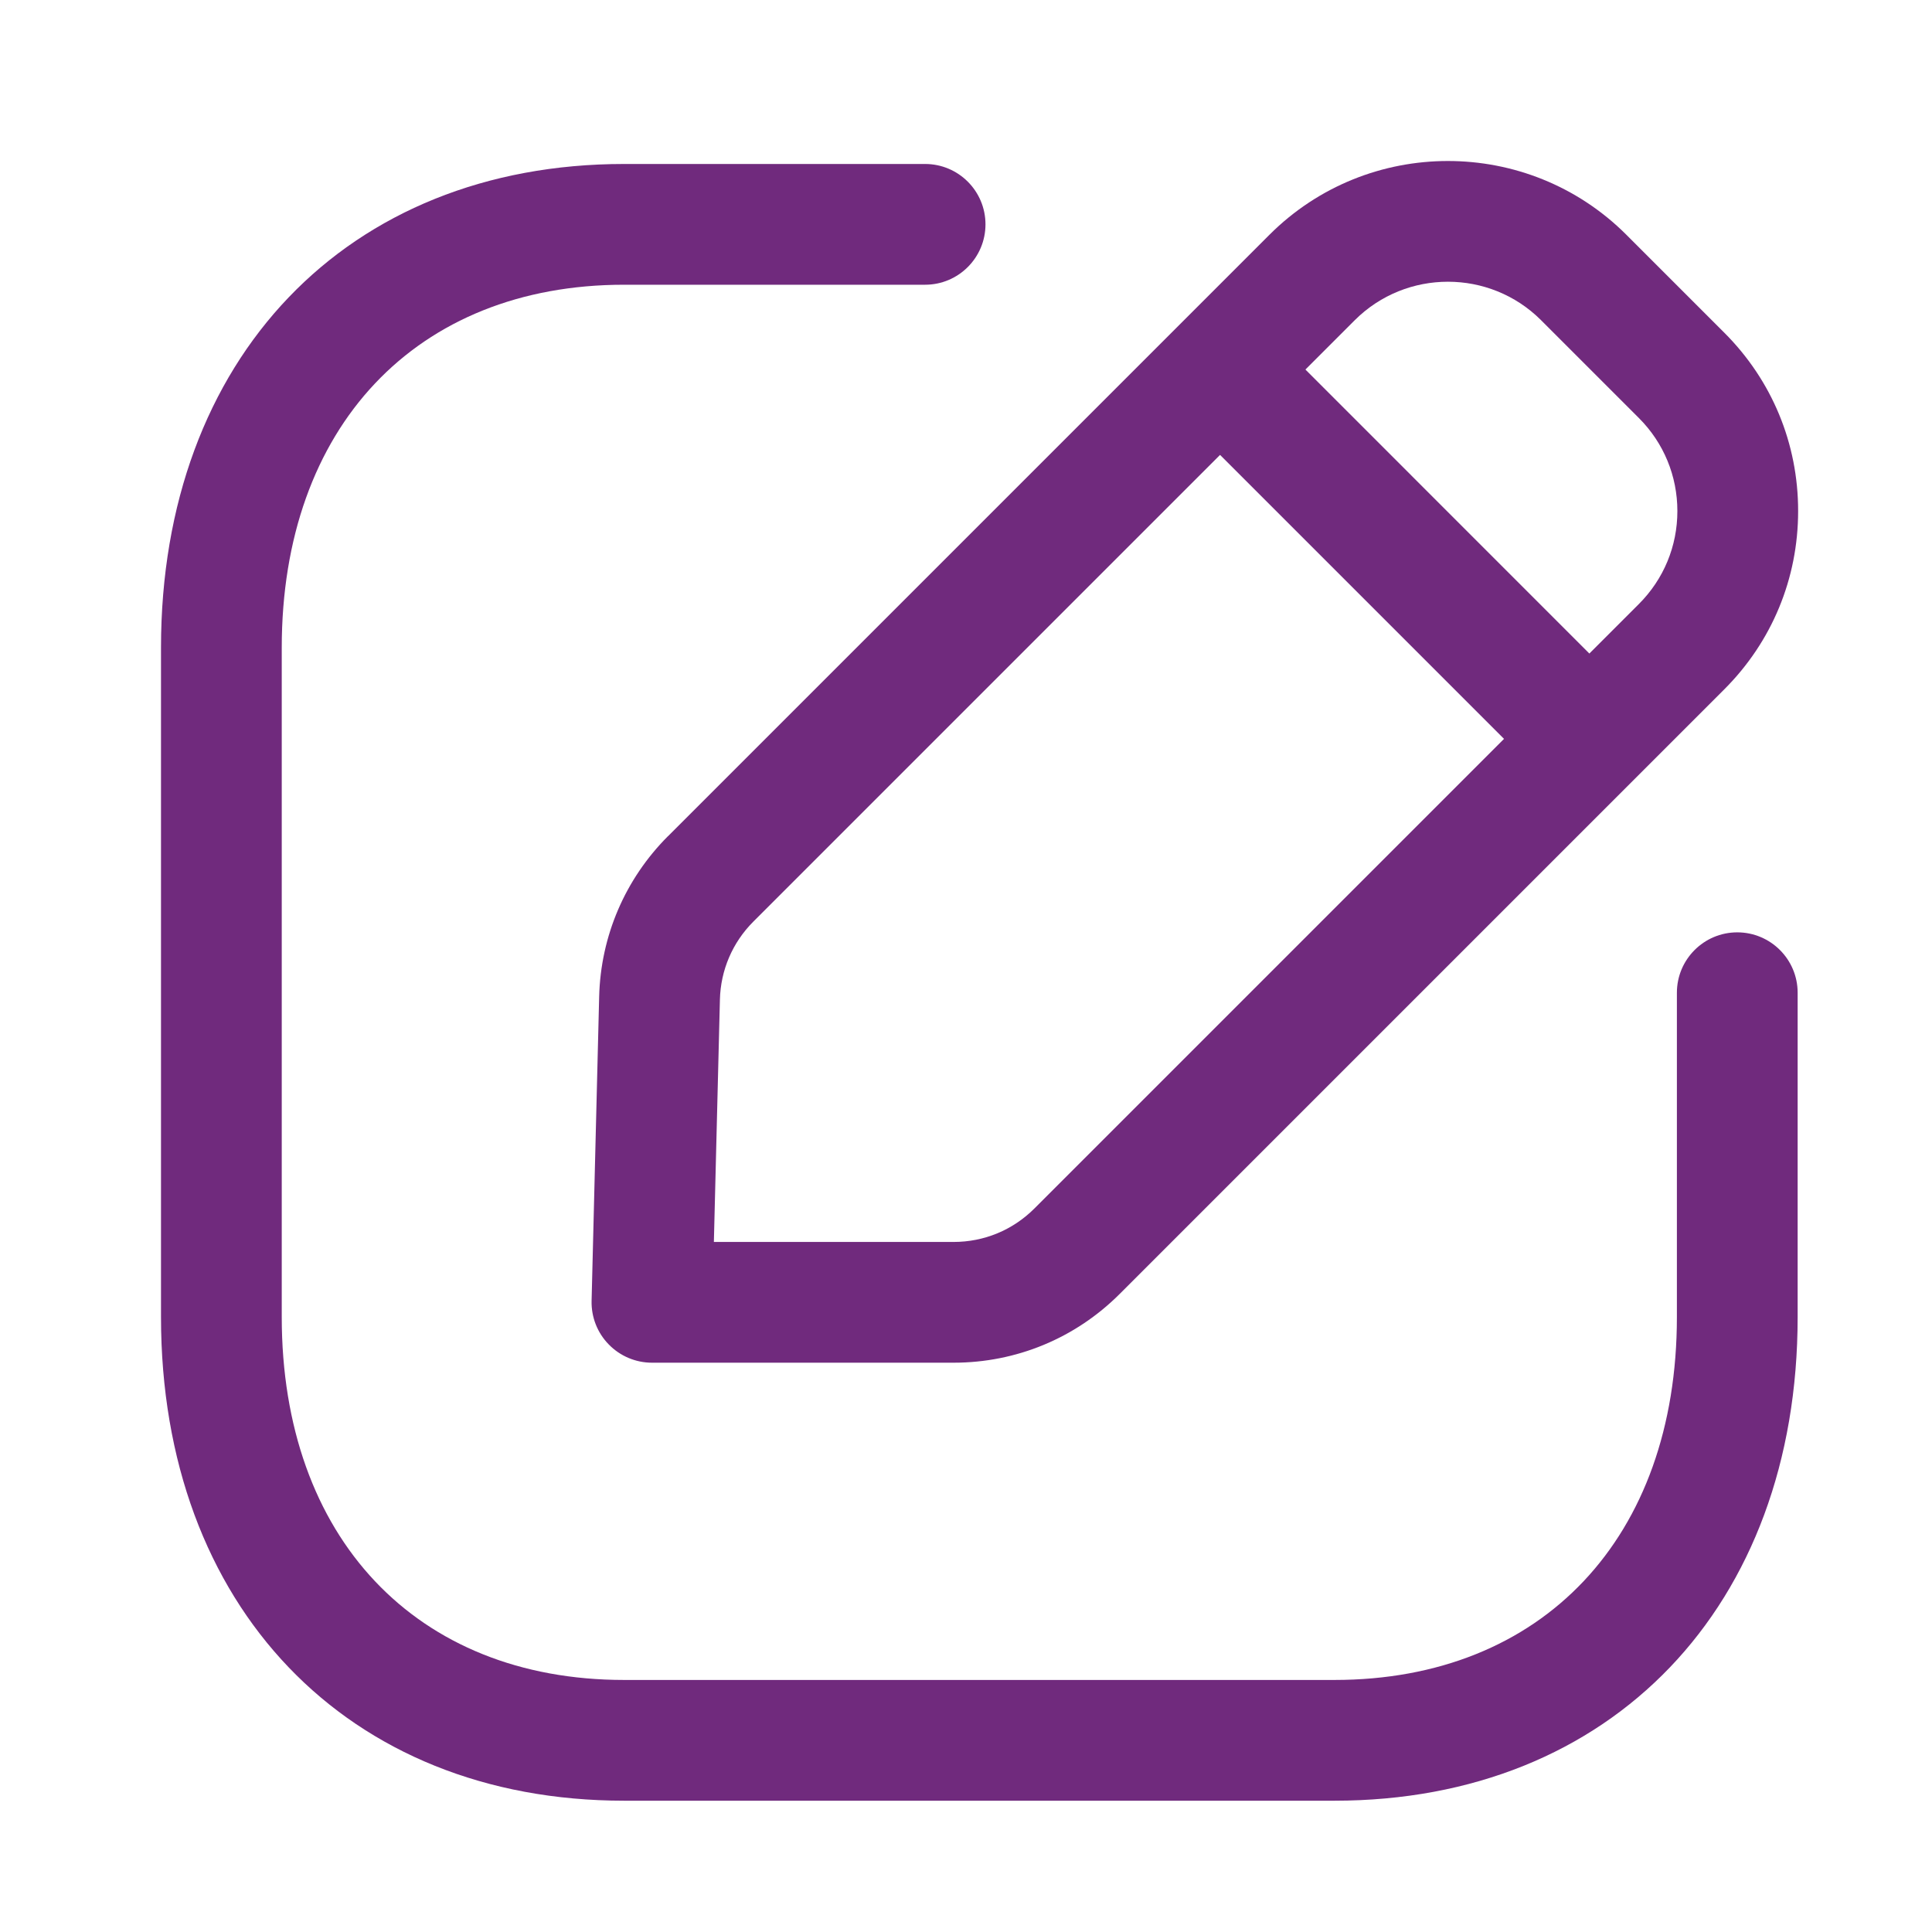
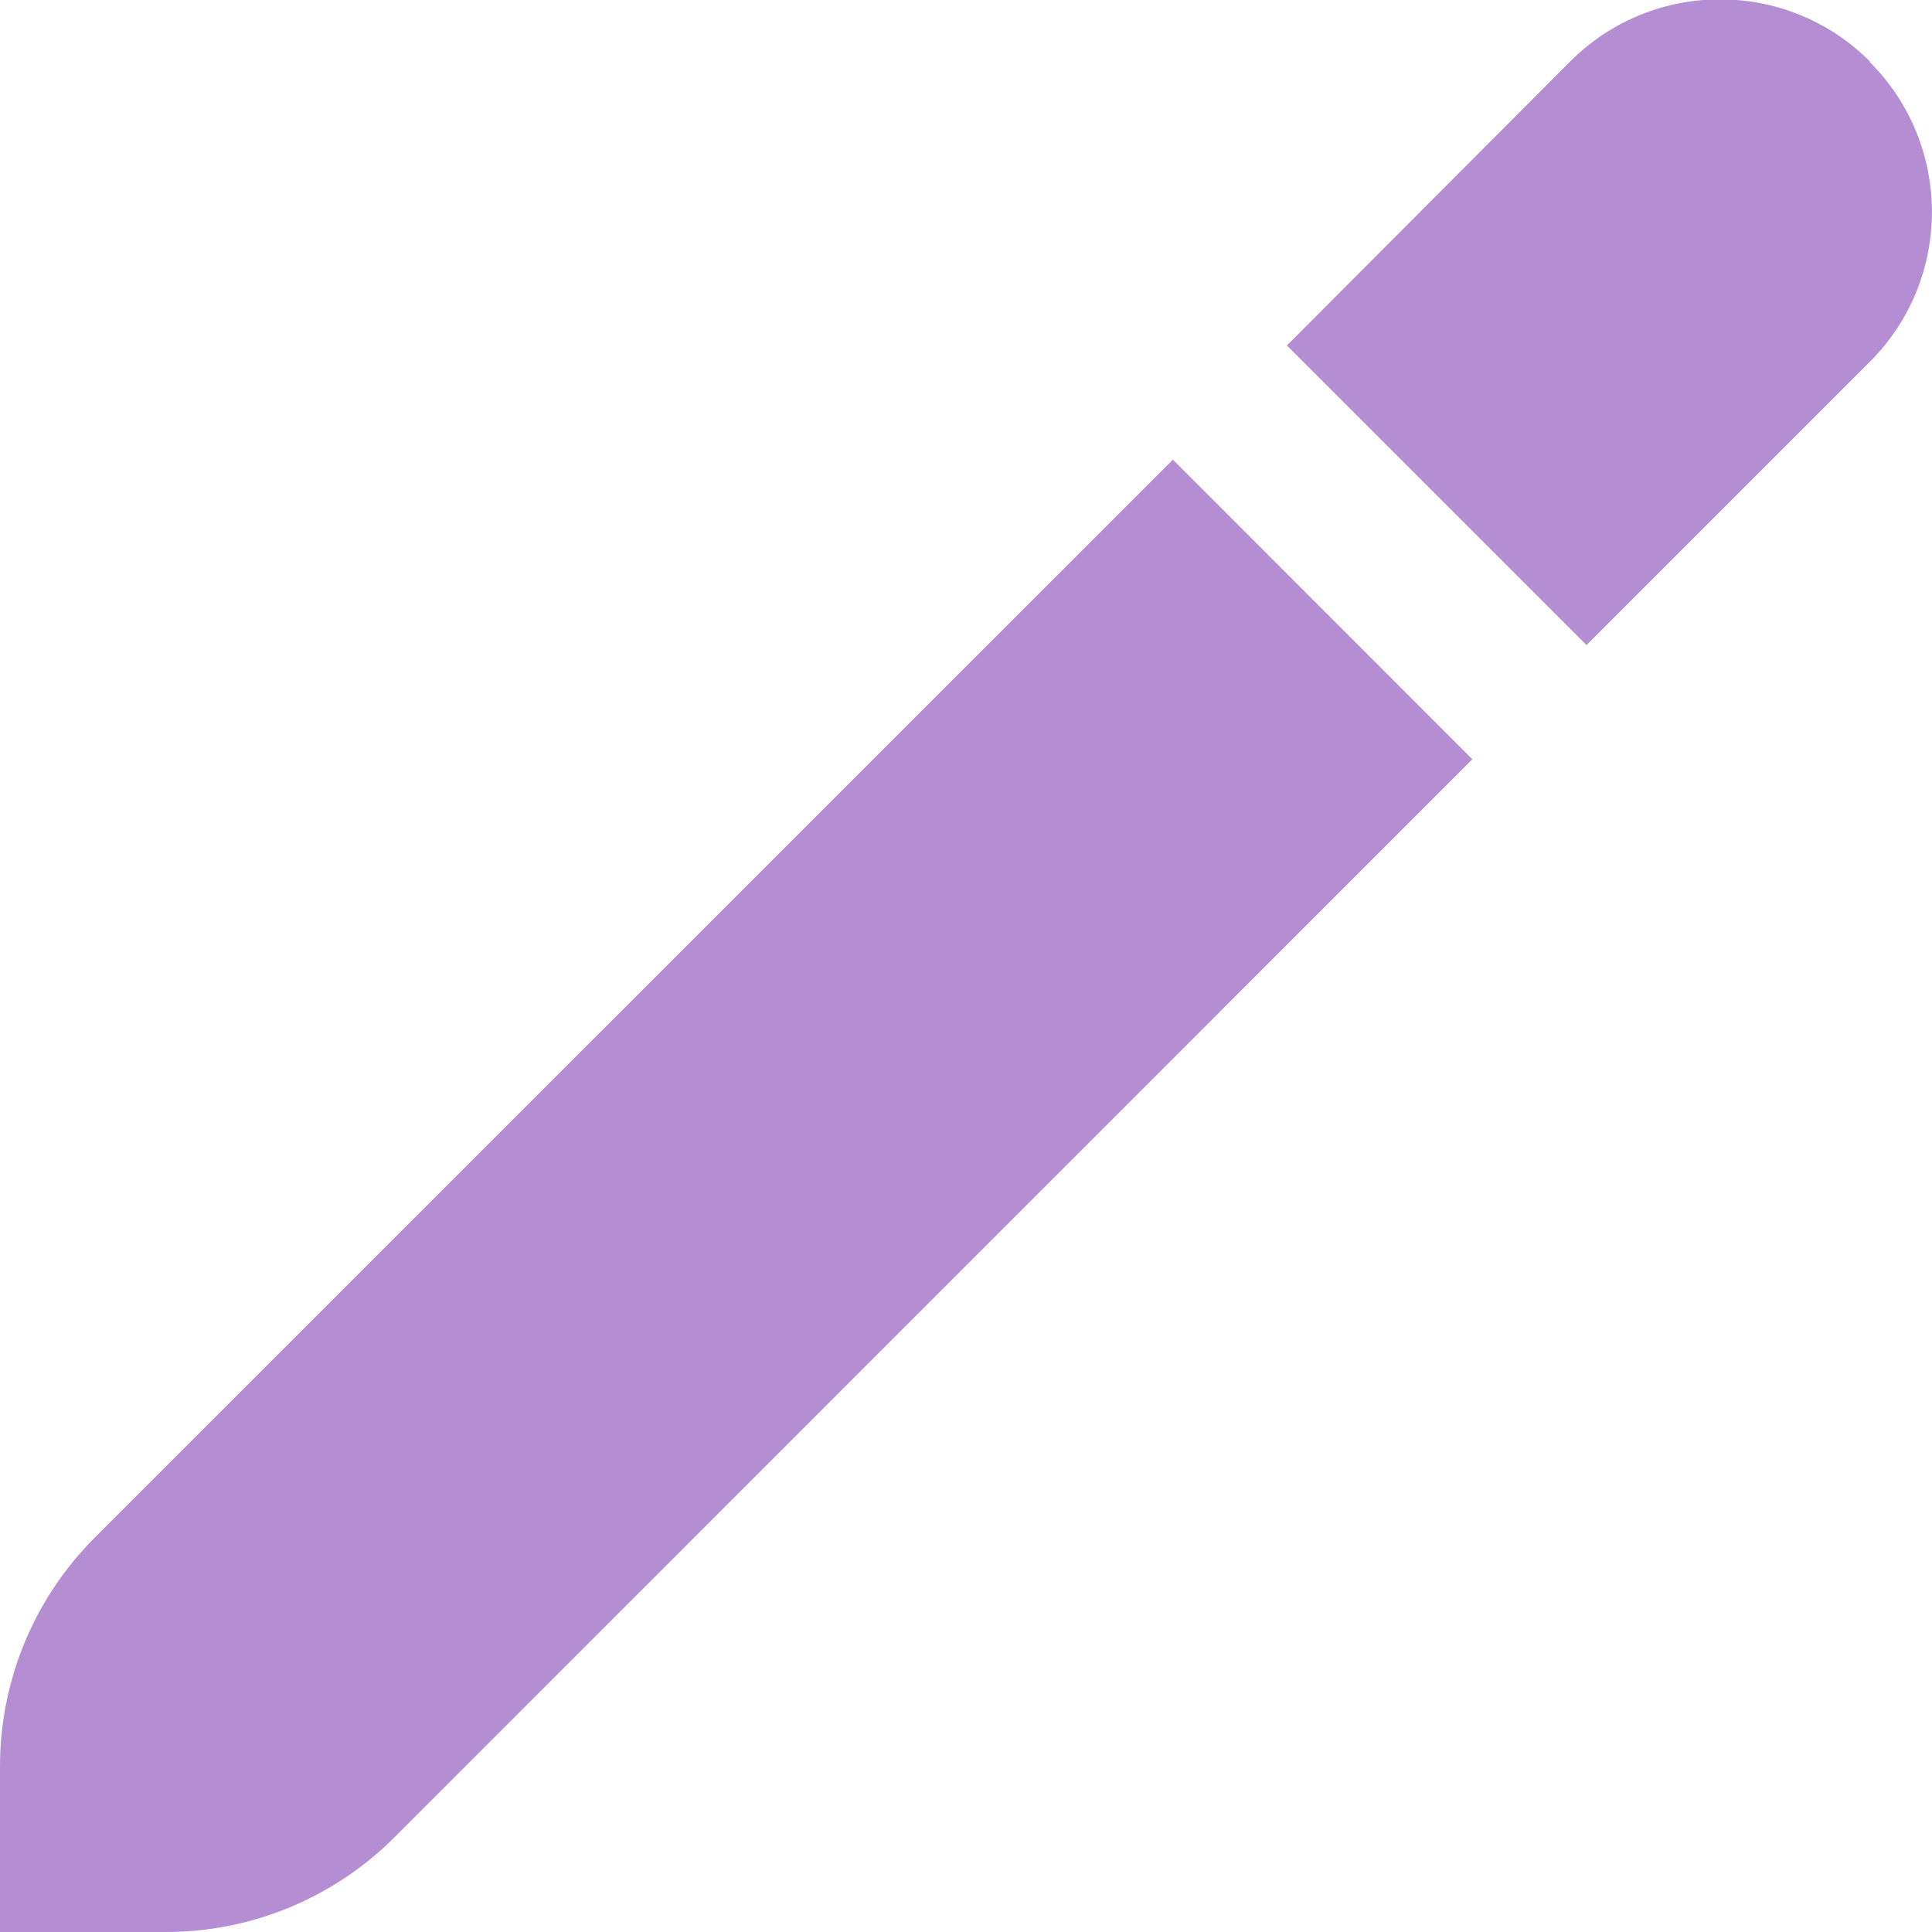
- <svg xmlns="http://www.w3.org/2000/svg" width="24" height="24" viewBox="0 0 24 24" fill="none">
-   <path fill-rule="evenodd" clip-rule="evenodd" d="M16.577 22.369H7.753C4.312 22.369 2 19.954 2 16.36V8.046C2 4.452 4.312 2.037 7.753 2.037H11.492C11.906 2.037 12.242 2.373 12.242 2.787C12.242 3.201 11.906 3.537 11.492 3.537H7.753C5.169 3.537 3.5 5.307 3.5 8.046V16.36C3.5 19.099 5.169 20.869 7.753 20.869H16.577C19.161 20.869 20.831 19.099 20.831 16.36V12.332C20.831 11.918 21.167 11.582 21.581 11.582C21.995 11.582 22.331 11.918 22.331 12.332V16.36C22.331 19.954 20.018 22.369 16.577 22.369Z" fill="#702A7D" />
-   <path fill-rule="evenodd" clip-rule="evenodd" d="M8.868 15.428H11.845C12.225 15.428 12.581 15.281 12.85 15.012L20.359 7.503C20.667 7.195 20.837 6.785 20.837 6.349C20.837 5.912 20.667 5.501 20.359 5.193L19.142 3.976C18.505 3.341 17.469 3.341 16.831 3.976L9.358 11.449C9.099 11.708 8.952 12.052 8.943 12.417L8.868 15.428ZM11.845 16.928H8.099C7.897 16.928 7.703 16.846 7.562 16.701C7.421 16.557 7.344 16.362 7.349 16.159L7.443 12.38C7.462 11.628 7.765 10.921 8.297 10.388H8.298L15.771 2.915C16.993 1.695 18.98 1.695 20.202 2.915L21.419 4.132C22.012 4.724 22.338 5.511 22.337 6.349C22.337 7.187 22.011 7.973 21.419 8.564L13.91 16.073C13.359 16.624 12.625 16.928 11.845 16.928Z" fill="#702A7D" />
-   <path fill-rule="evenodd" clip-rule="evenodd" d="M19.731 9.916C19.539 9.916 19.347 9.843 19.201 9.696L14.635 5.13C14.342 4.837 14.342 4.362 14.635 4.069C14.928 3.776 15.402 3.776 15.695 4.069L20.261 8.636C20.554 8.929 20.554 9.403 20.261 9.696C20.115 9.843 19.923 9.916 19.731 9.916Z" fill="#702A7D" />
+ <svg xmlns="http://www.w3.org/2000/svg" width="13.013" height="13.013" viewBox="0 0 13.013 13.013">
+   <g id="pencil" transform="translate(0 -0.086)">
+     <path id="Path_748" data-name="Path 748" d="M.638,13.037A2.177,2.177,0,0,0,0,14.576v1.117H1.117a2.176,2.176,0,0,0,1.539-.637L9.917,7.794,7.9,5.776Z" transform="translate(0 -2.594)" fill="#b48dd2" />
+     <path id="Path_749" data-name="Path 749" d="M19.856.5a1.427,1.427,0,0,0-2.019,0L15.929,2.413l2.018,2.018,1.908-1.908a1.427,1.427,0,0,0,0-2.019Z" transform="translate(-7.261 0)" fill="#b48dd2" />
+   </g>
</svg>
